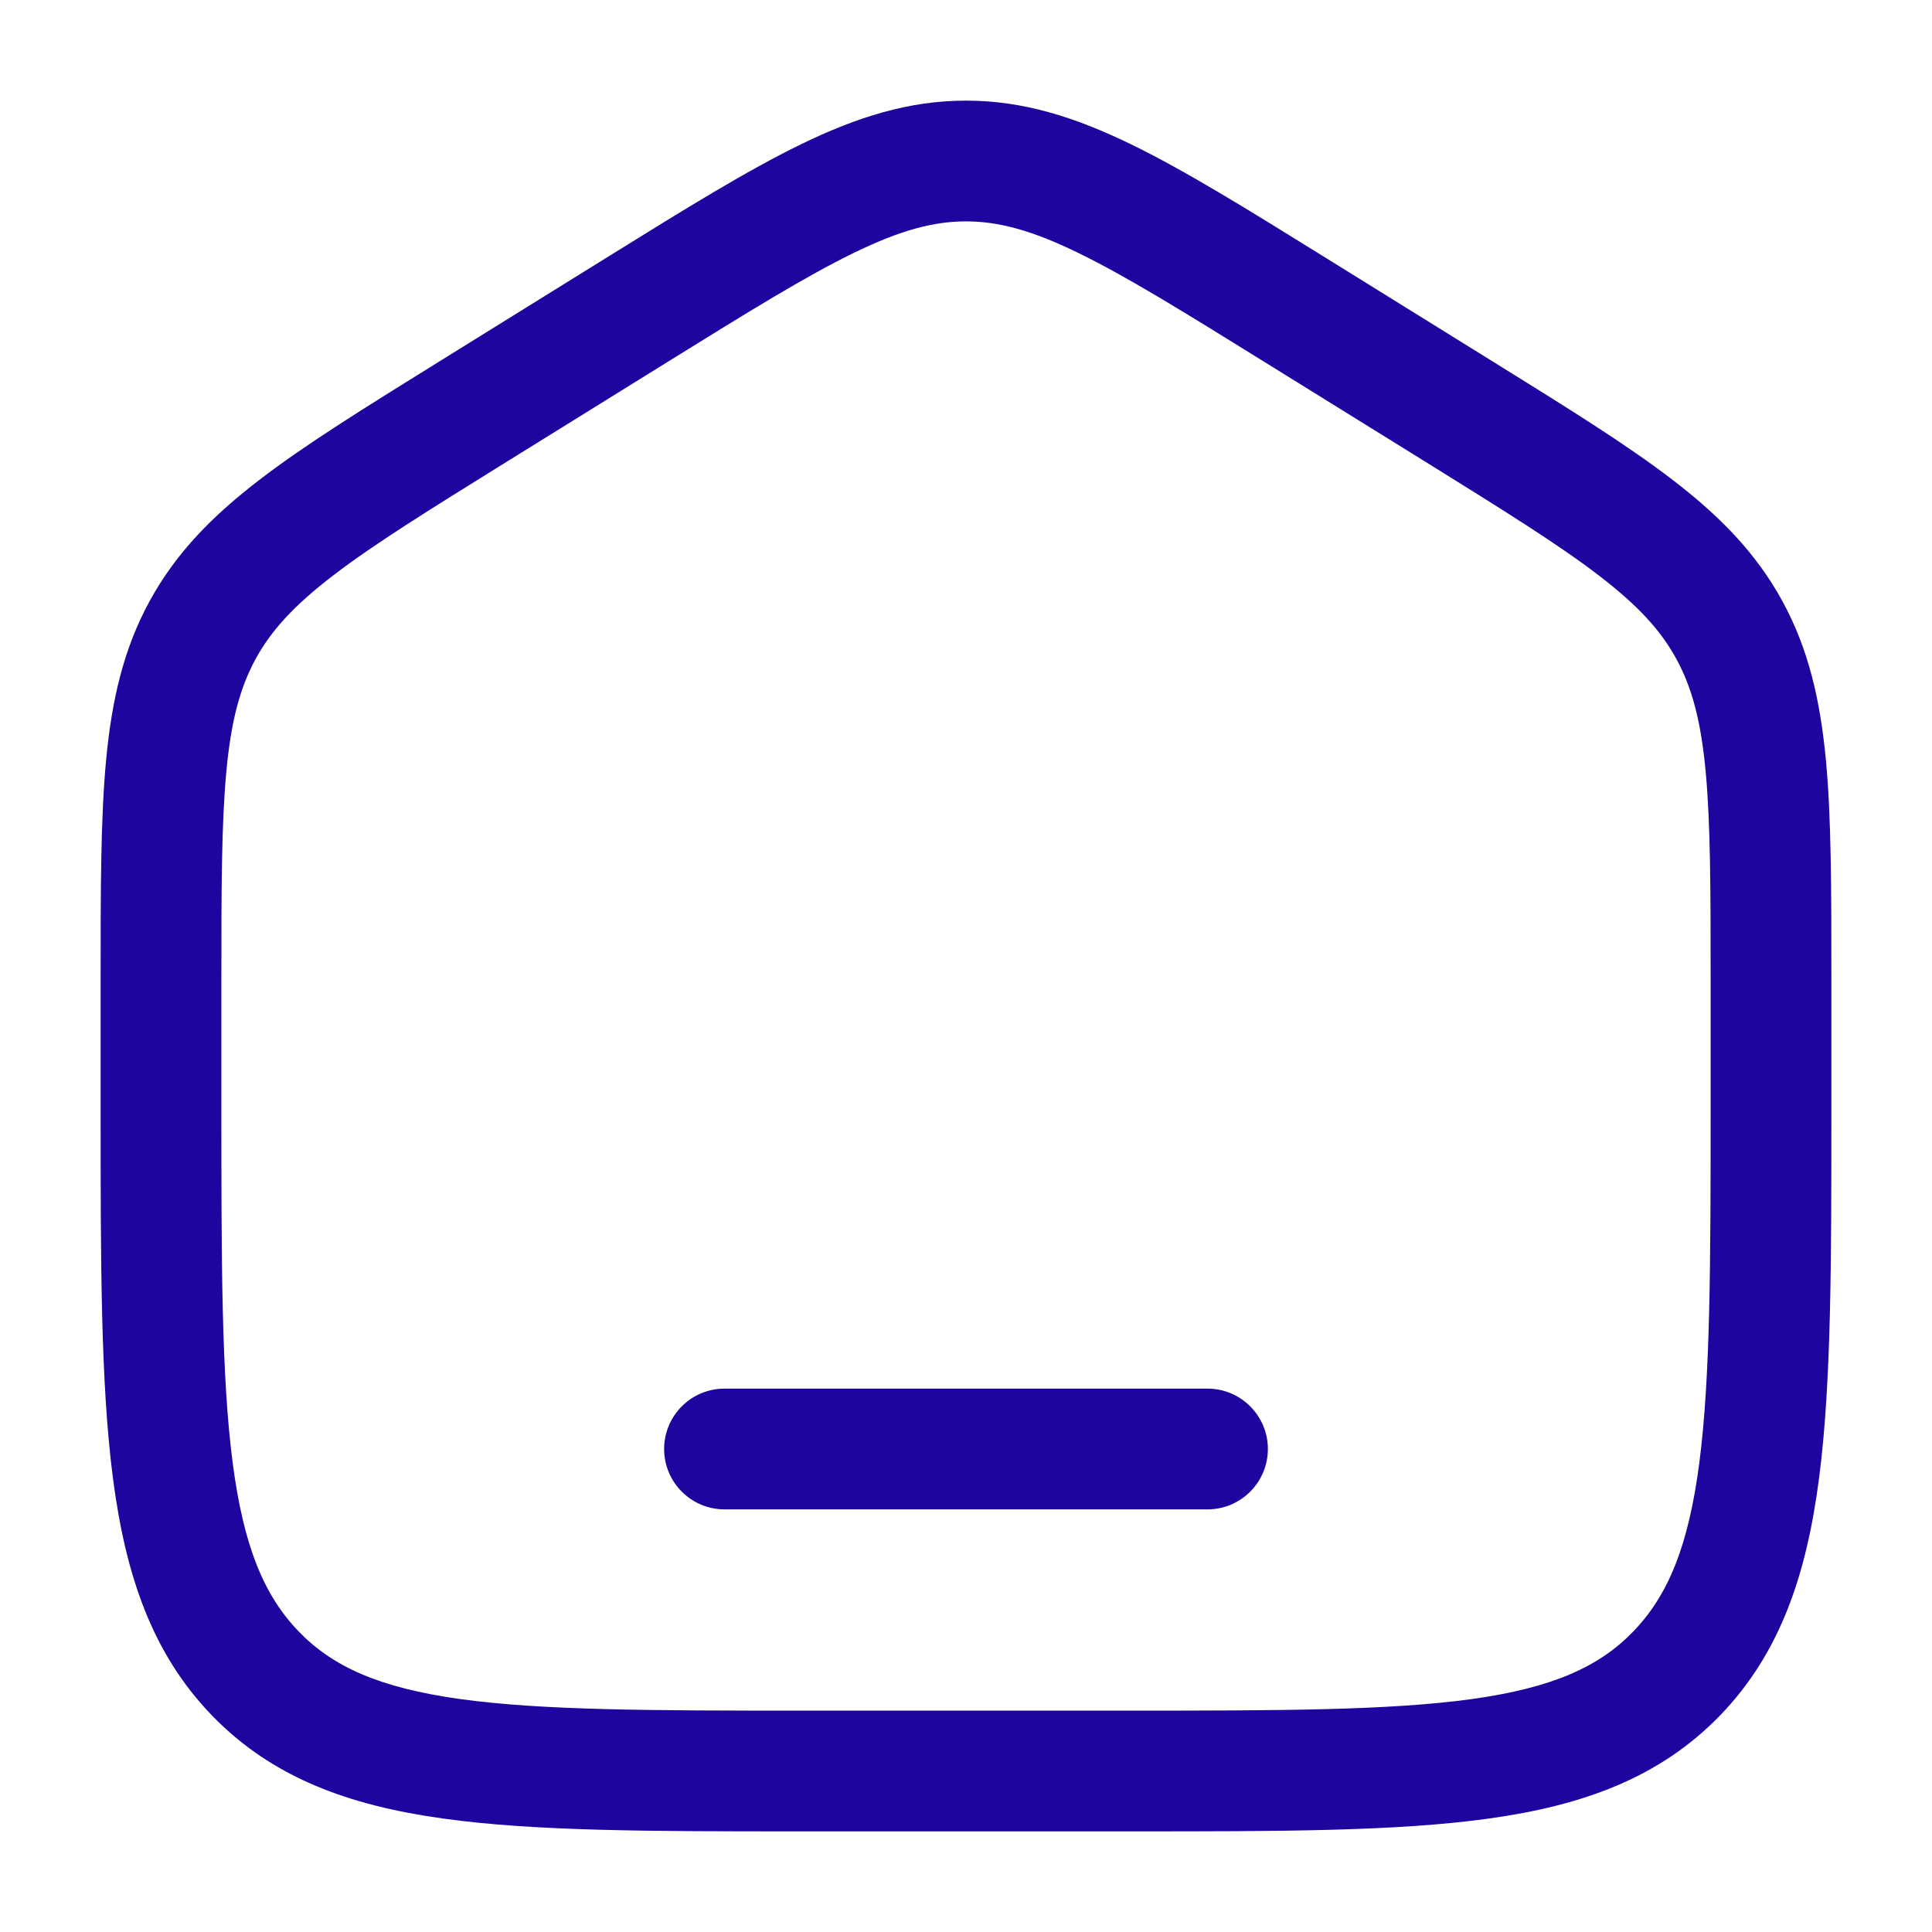
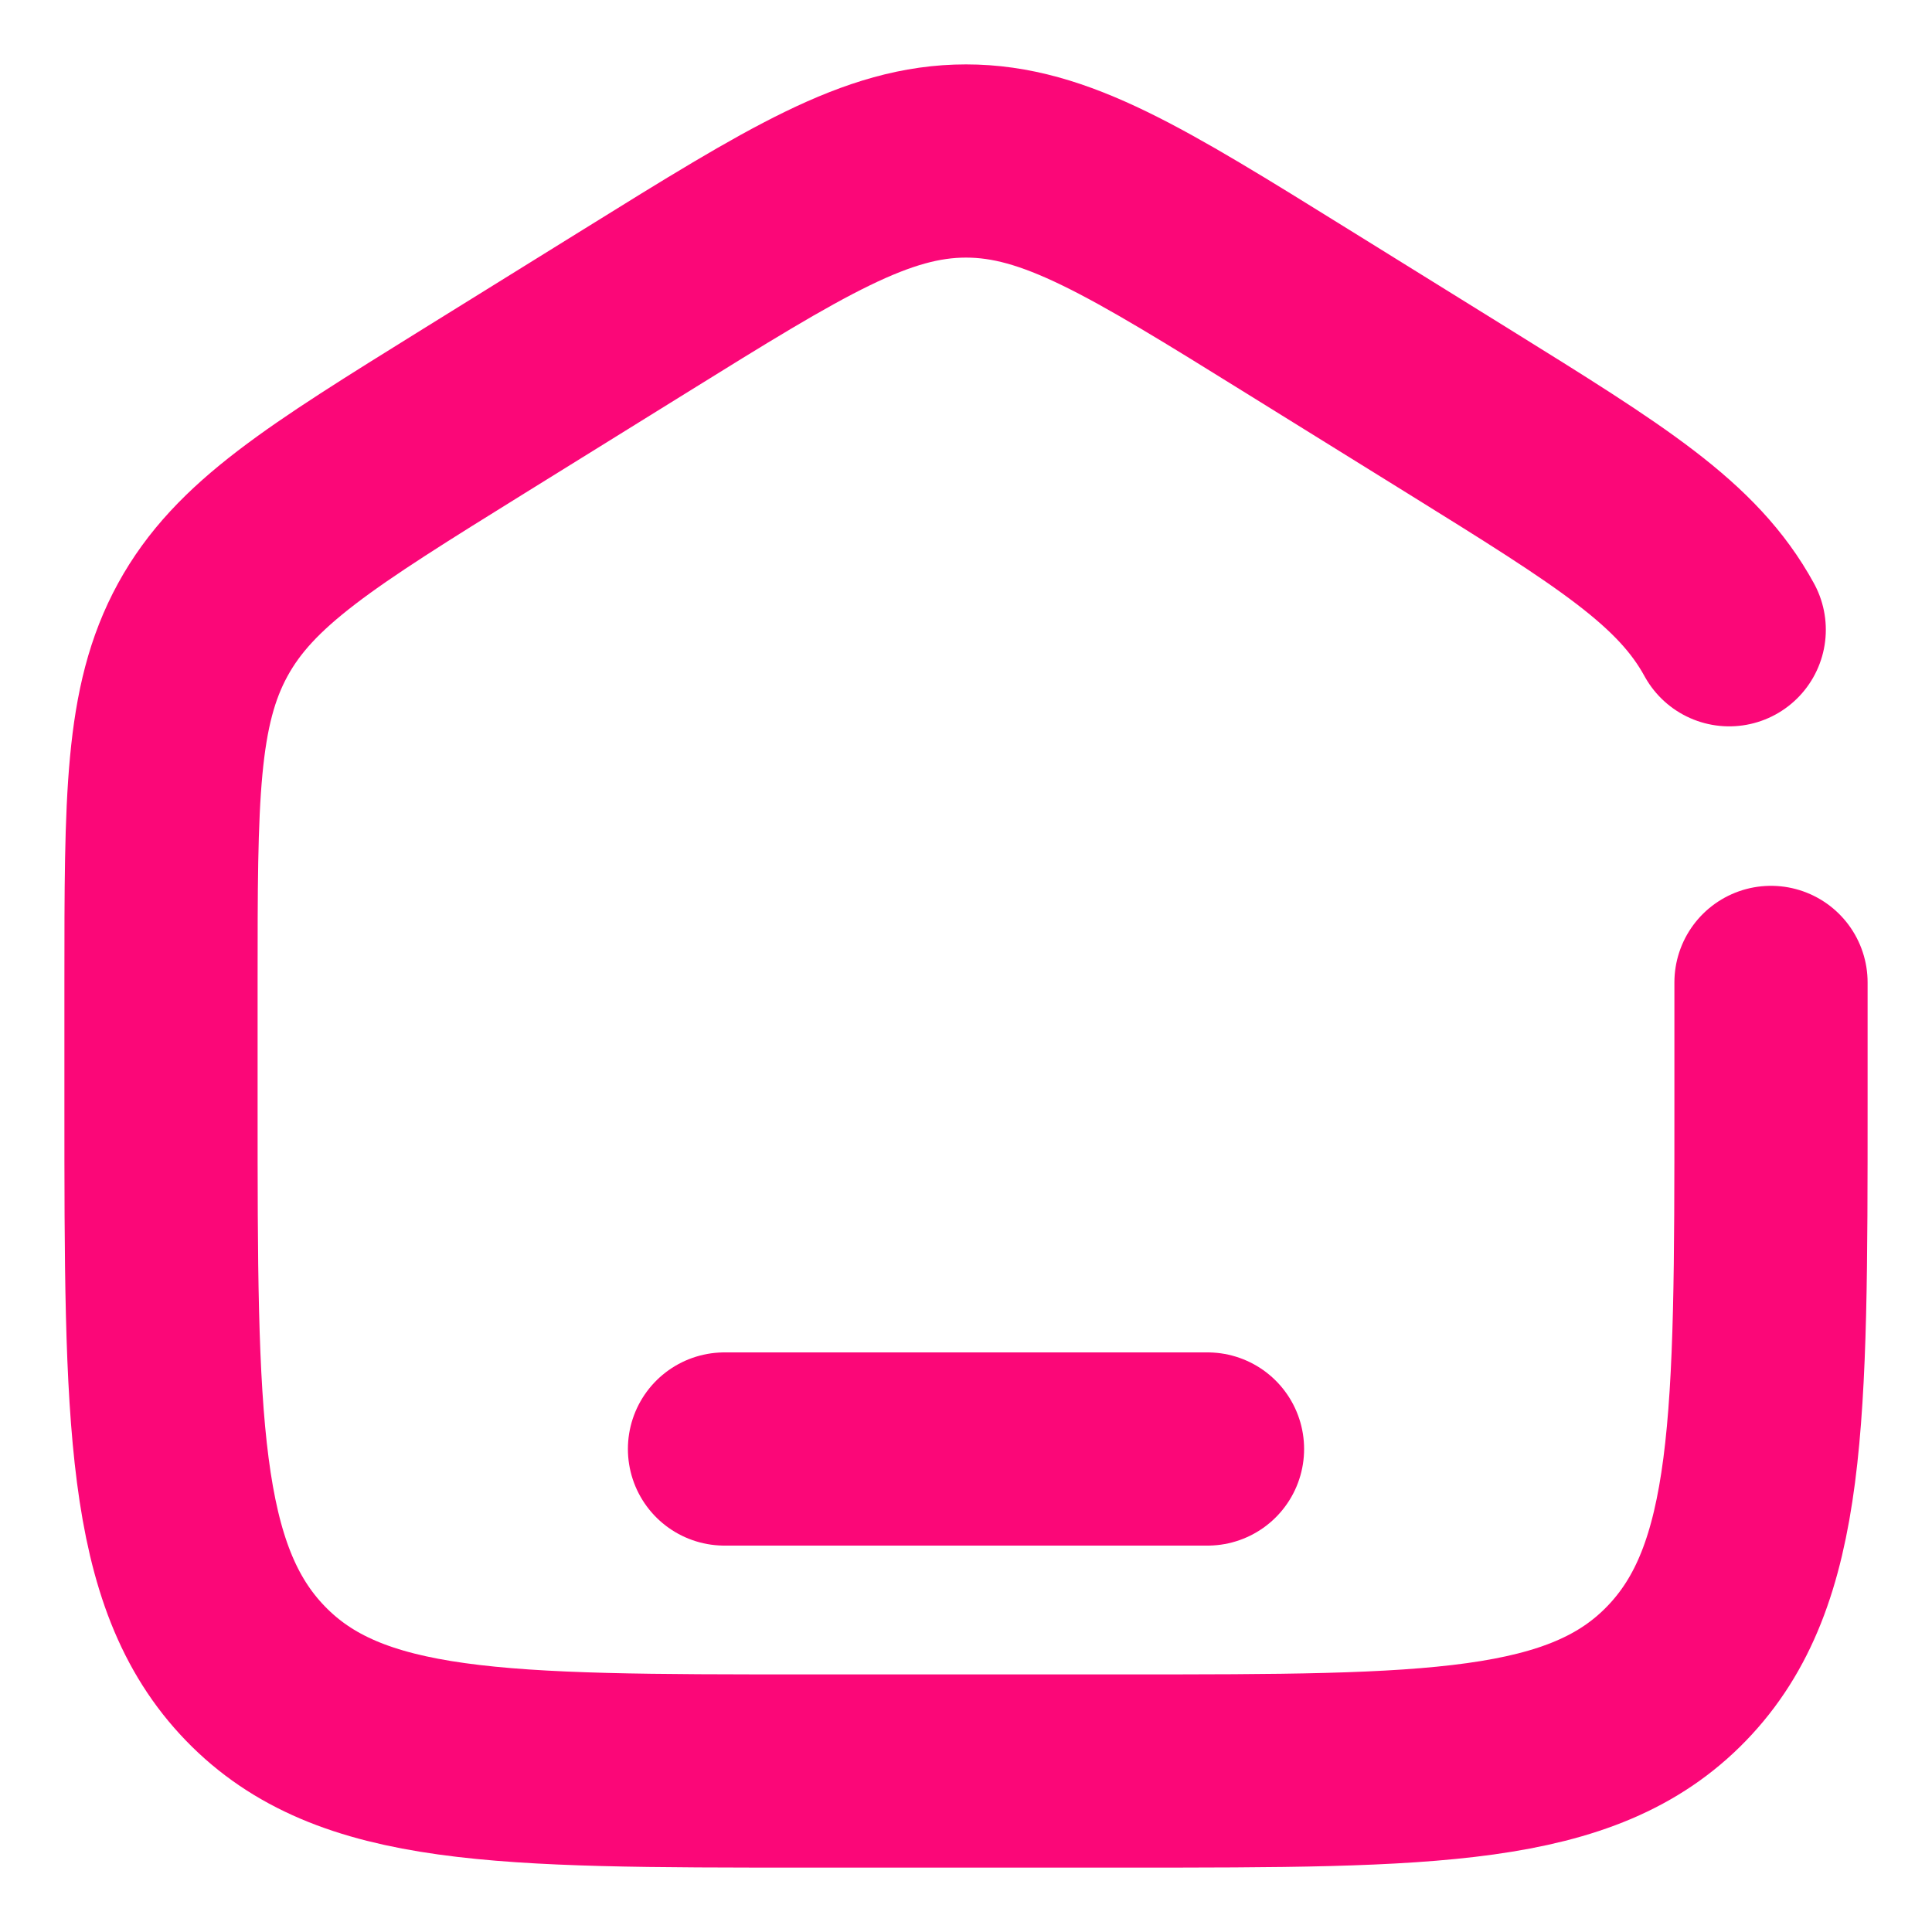
- <svg xmlns="http://www.w3.org/2000/svg" width="24" height="24" viewBox="0 0 24 24" fill="none">
-   <path d="M9 17.25C8.586 17.25 8.25 17.586 8.25 18C8.25 18.414 8.586 18.75 9 18.75H15C15.414 18.75 15.75 18.414 15.75 18C15.75 17.586 15.414 17.25 15 17.25H9Z" fill="#1f04a0" />
-   <path fill-rule="evenodd" clip-rule="evenodd" d="M12 1.25C11.292 1.25 10.649 1.453 9.951 1.792C9.276 2.12 8.496 2.604 7.523 3.208L5.456 4.491C4.535 5.063 3.797 5.52 3.229 5.956C2.64 6.407 2.188 6.866 1.861 7.463C1.535 8.058 1.389 8.692 1.318 9.441C1.25 10.166 1.25 11.054 1.25 12.167V13.78C1.25 15.684 1.25 17.187 1.403 18.362C1.559 19.567 1.889 20.54 2.632 21.309C3.38 22.082 4.33 22.428 5.508 22.591C6.648 22.75 8.106 22.75 9.942 22.75H14.058C15.894 22.75 17.352 22.75 18.492 22.591C19.669 22.428 20.62 22.082 21.368 21.309C22.111 20.54 22.441 19.567 22.597 18.362C22.75 17.187 22.75 15.684 22.75 13.78V12.167C22.75 11.054 22.75 10.166 22.682 9.441C22.611 8.692 22.465 8.058 22.139 7.463C21.812 6.866 21.36 6.407 20.771 5.956C20.203 5.52 19.465 5.063 18.544 4.491L16.477 3.208C15.504 2.604 14.724 2.12 14.049 1.792C13.351 1.453 12.708 1.25 12 1.25ZM8.28 4.504C9.295 3.874 10.009 3.432 10.607 3.141C11.188 2.858 11.6 2.75 12 2.75C12.4 2.75 12.812 2.858 13.393 3.141C13.991 3.432 14.705 3.874 15.72 4.504L17.721 5.745C18.681 6.342 19.356 6.761 19.859 7.147C20.349 7.522 20.63 7.831 20.823 8.183C21.016 8.536 21.129 8.949 21.188 9.581C21.249 10.229 21.25 11.046 21.25 12.204V13.725C21.25 15.696 21.248 17.101 21.11 18.168C20.974 19.216 20.717 19.824 20.289 20.267C19.865 20.706 19.287 20.966 18.286 21.106C17.26 21.248 15.908 21.25 14 21.25H10C8.092 21.25 6.74 21.248 5.714 21.106C4.713 20.966 4.135 20.706 3.711 20.267C3.283 19.824 3.026 19.216 2.89 18.168C2.751 17.101 2.75 15.696 2.75 13.725V12.204C2.75 11.046 2.751 10.229 2.812 9.581C2.871 8.949 2.984 8.536 3.177 8.183C3.37 7.831 3.651 7.522 4.141 7.147C4.644 6.761 5.319 6.342 6.28 5.745L8.28 4.504Z" fill="#1f04a0" />
+ <svg xmlns="http://www.w3.org/2000/svg" width="24px" height="24px" viewBox="0 0 24.00 24.00" fill="none">
+   <g id="SVGRepo_bgCarrier" stroke-width="0" />
+   <g id="SVGRepo_tracerCarrier" stroke-linecap="round" stroke-linejoin="round" />
+   <g id="SVGRepo_iconCarrier">
+     <path d="M22 12.204V13.725C22 17.626 22 19.576 20.828 20.788C19.657 22 17.771 22 14 22H10C6.229 22 4.343 22 3.172 20.788C2 19.576 2 17.626 2 13.725V12.204C2 9.915 2 8.771 2.519 7.823C3.038 6.874 3.987 6.286 5.884 5.108L7.884 3.867C9.889 2.622 10.892 2 12 2C13.108 2 14.111 2.622 16.116 3.867L18.116 5.108C20.013 6.286 20.962 6.874 21.481 7.823" stroke="#fb0778" stroke-width="2.4" stroke-linecap="round" />
+     <path d="M15 18H9" stroke="#fb0778" stroke-width="2.4" stroke-linecap="round" />
+   </g>
</svg>
